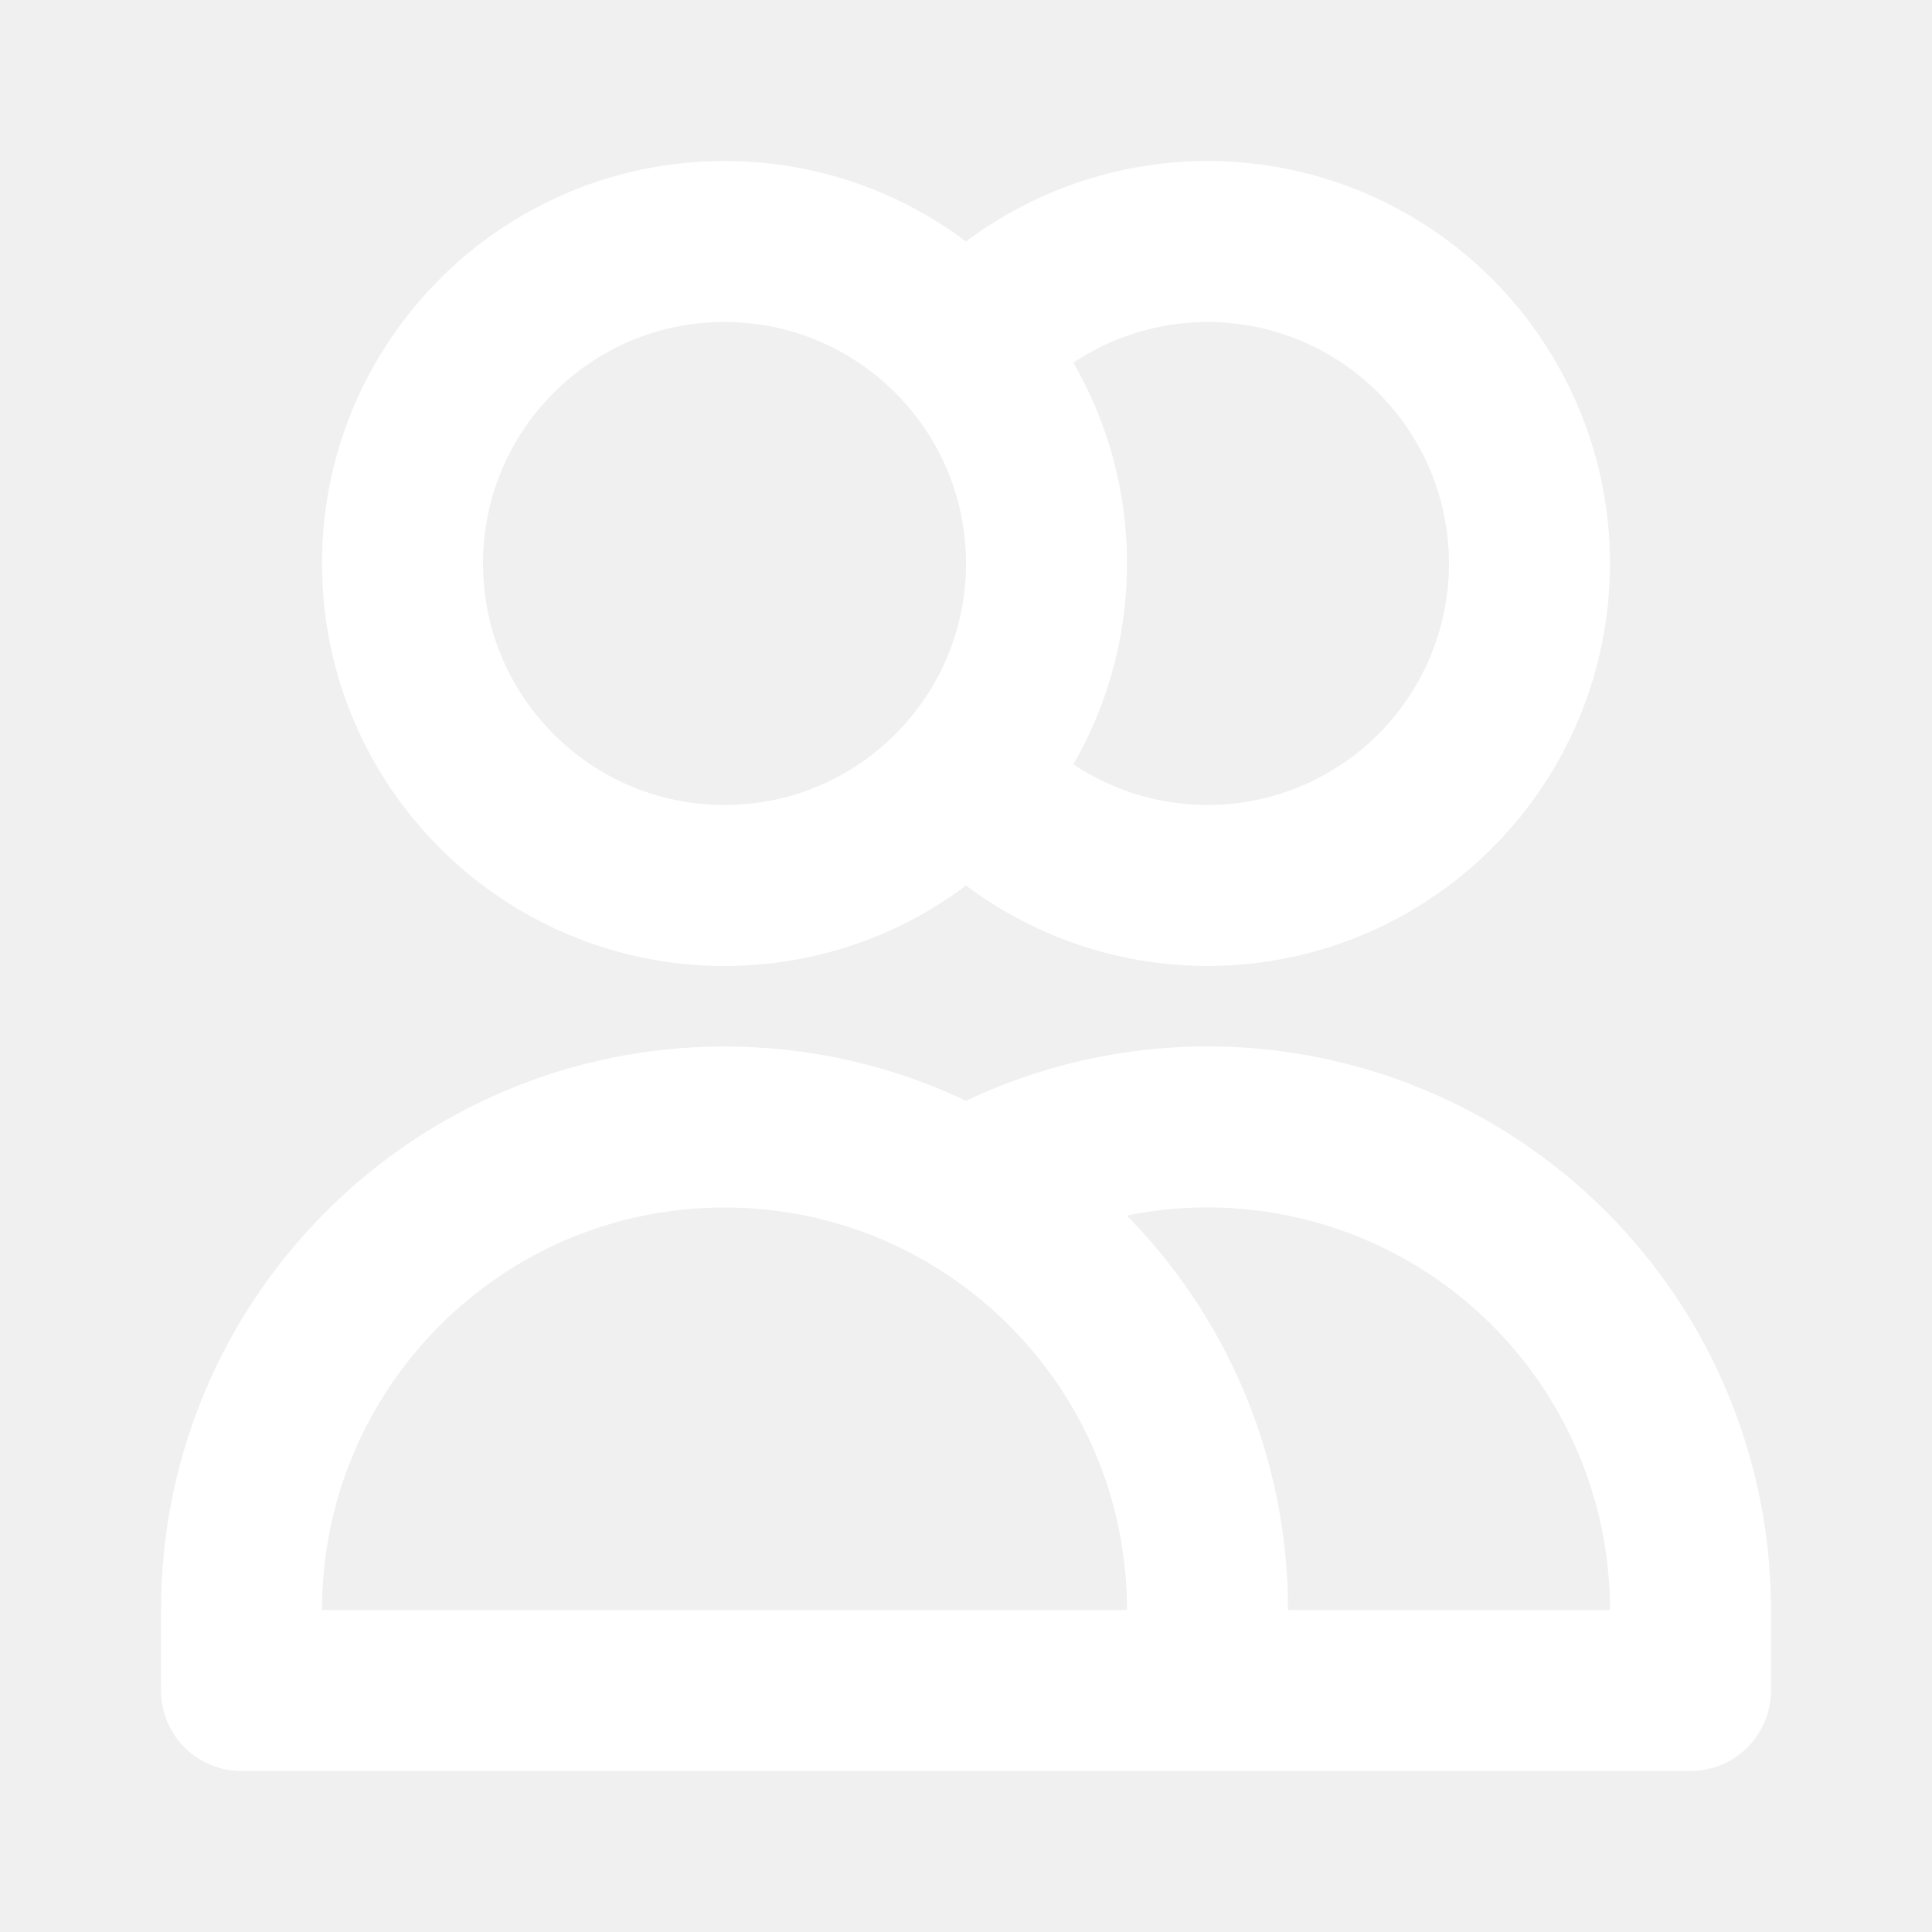
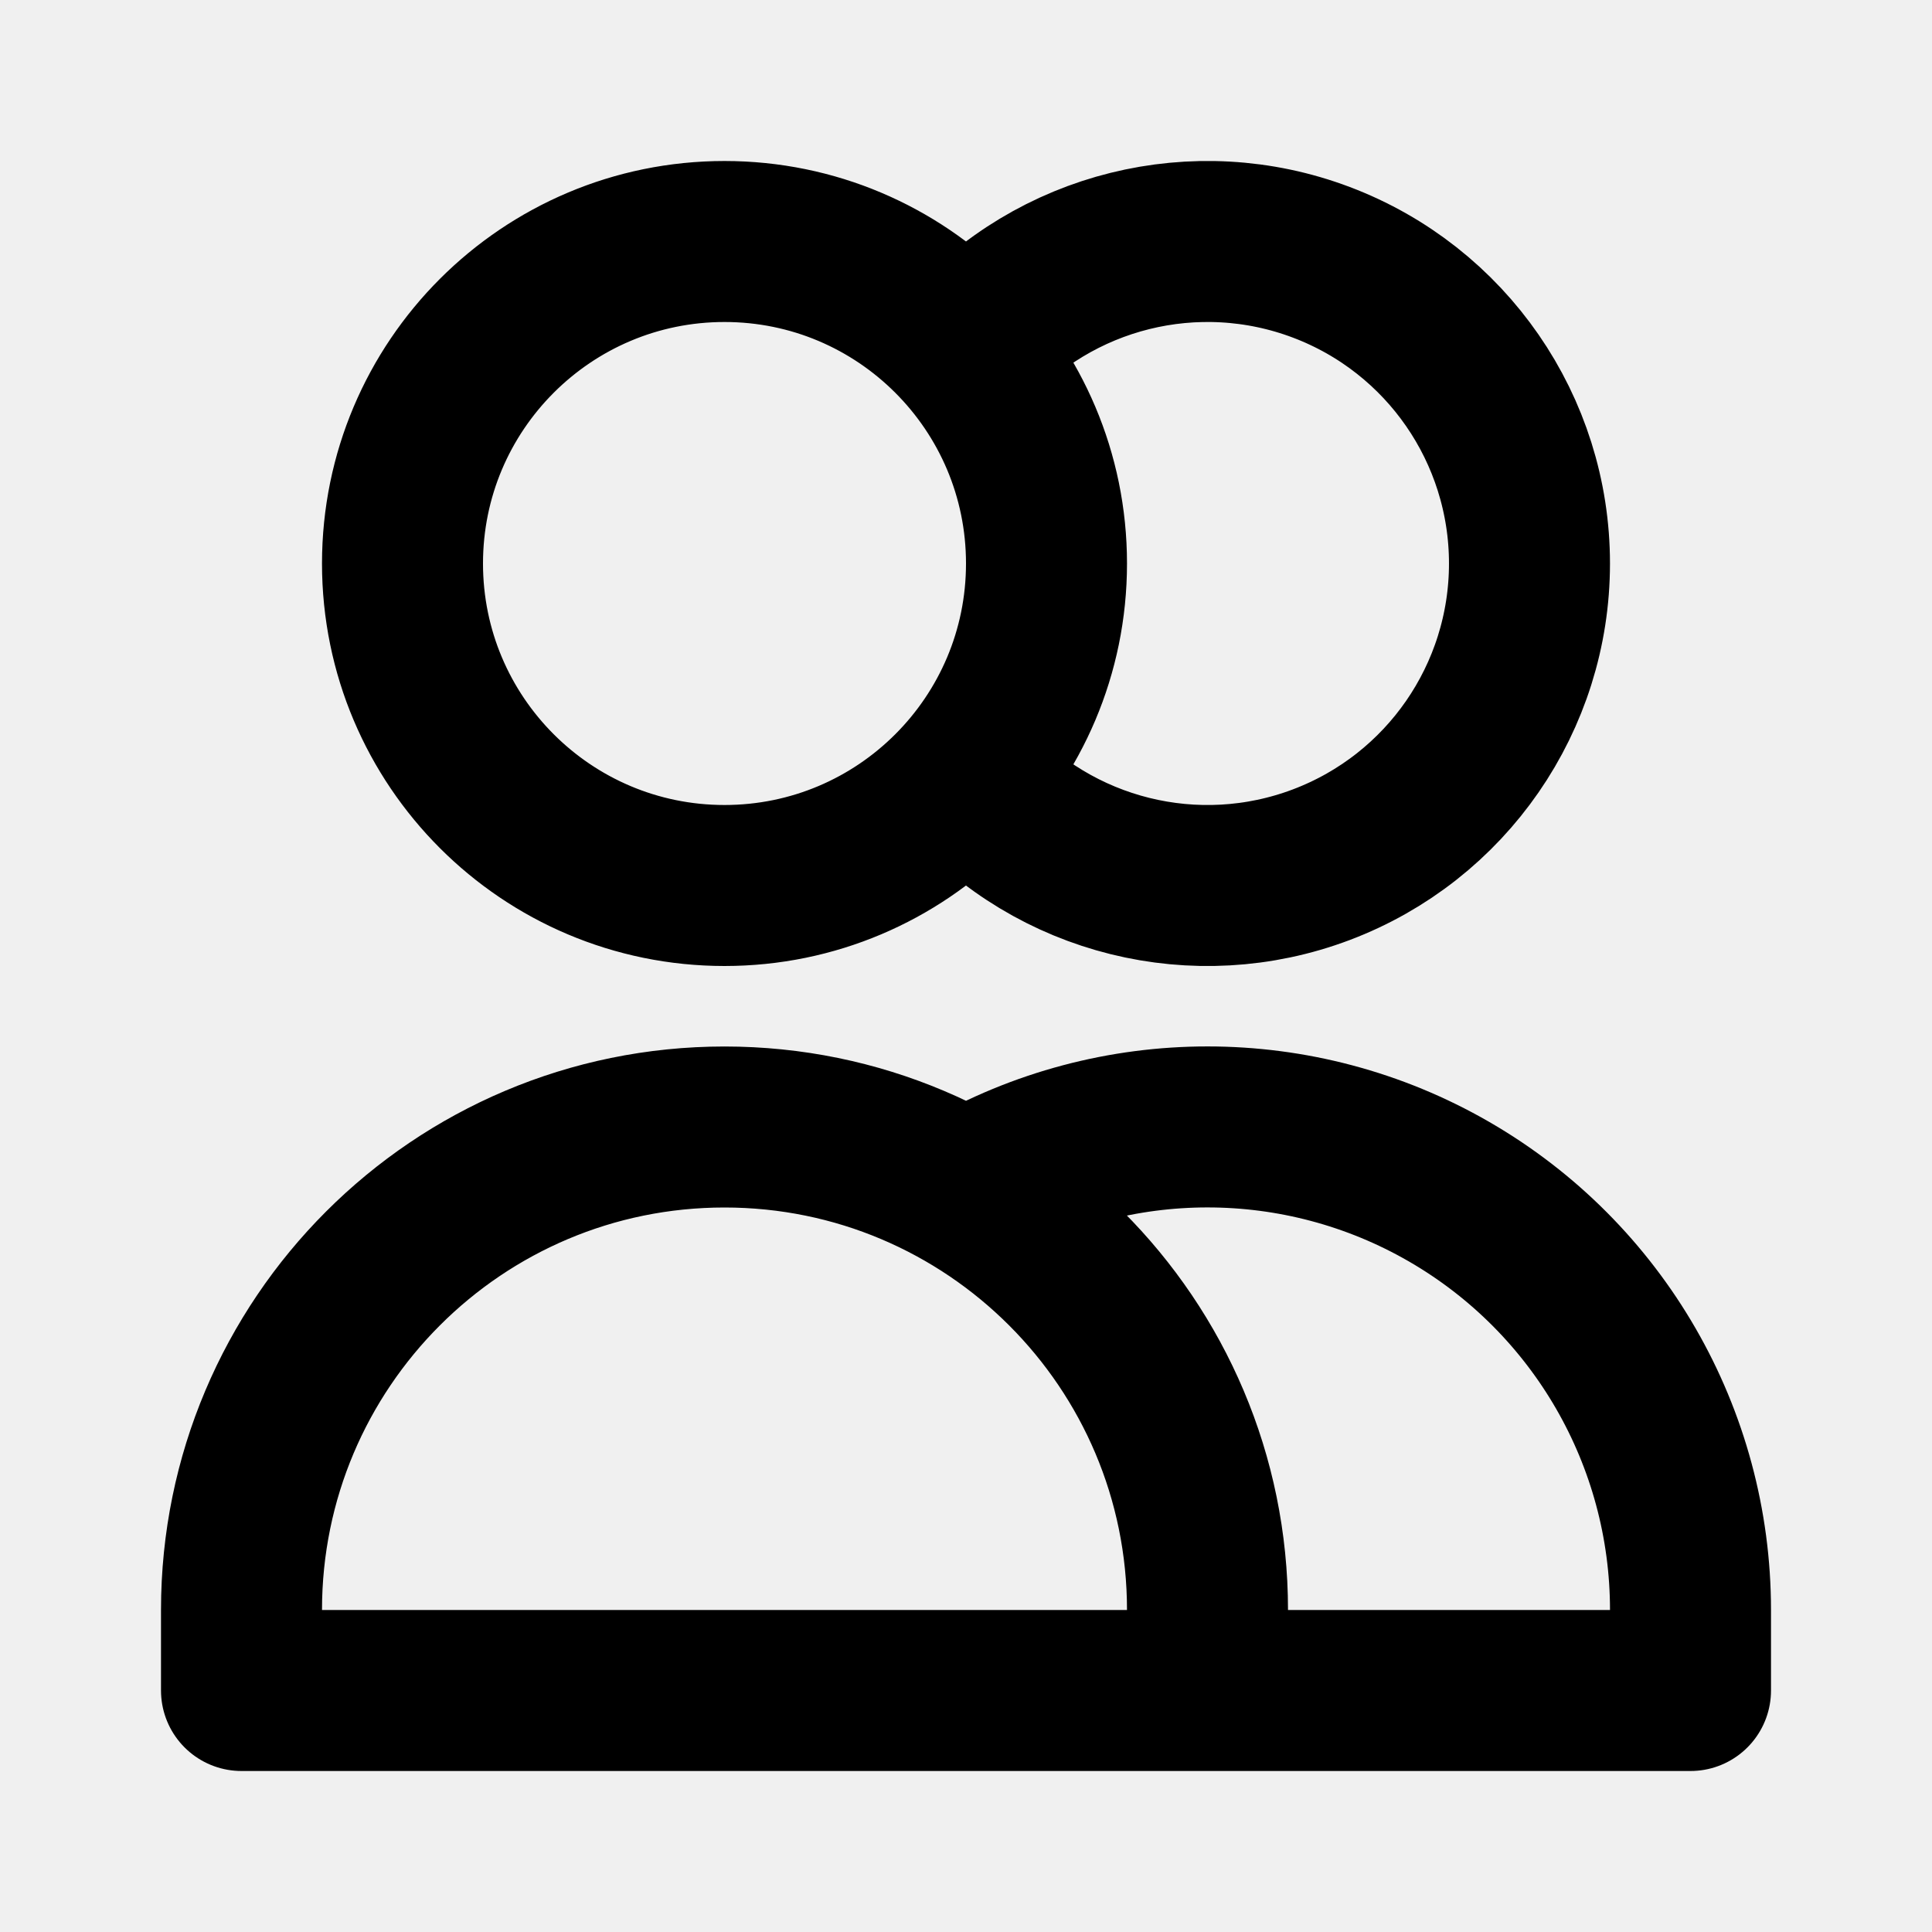
- <svg xmlns="http://www.w3.org/2000/svg" class="h-5 w-5 mr-3" fill="none" viewBox="0 0 24 24" stroke="white">
+ <svg xmlns="http://www.w3.org/2000/svg" class="h-6 w-6" fill="none" viewBox="0 0 24 24" stroke="black">
  <path stroke-linecap="round" stroke-linejoin="round" stroke-width="2" d="M12 4.354a4 4 0 110 5.292M15 21H3v-1a6 6 0 0112 0v1zm0 0h6v-1a6 6 0 00-9-5.197M13 7a4 4 0 11-8 0 4 4 0 018 0z" />
</svg>
